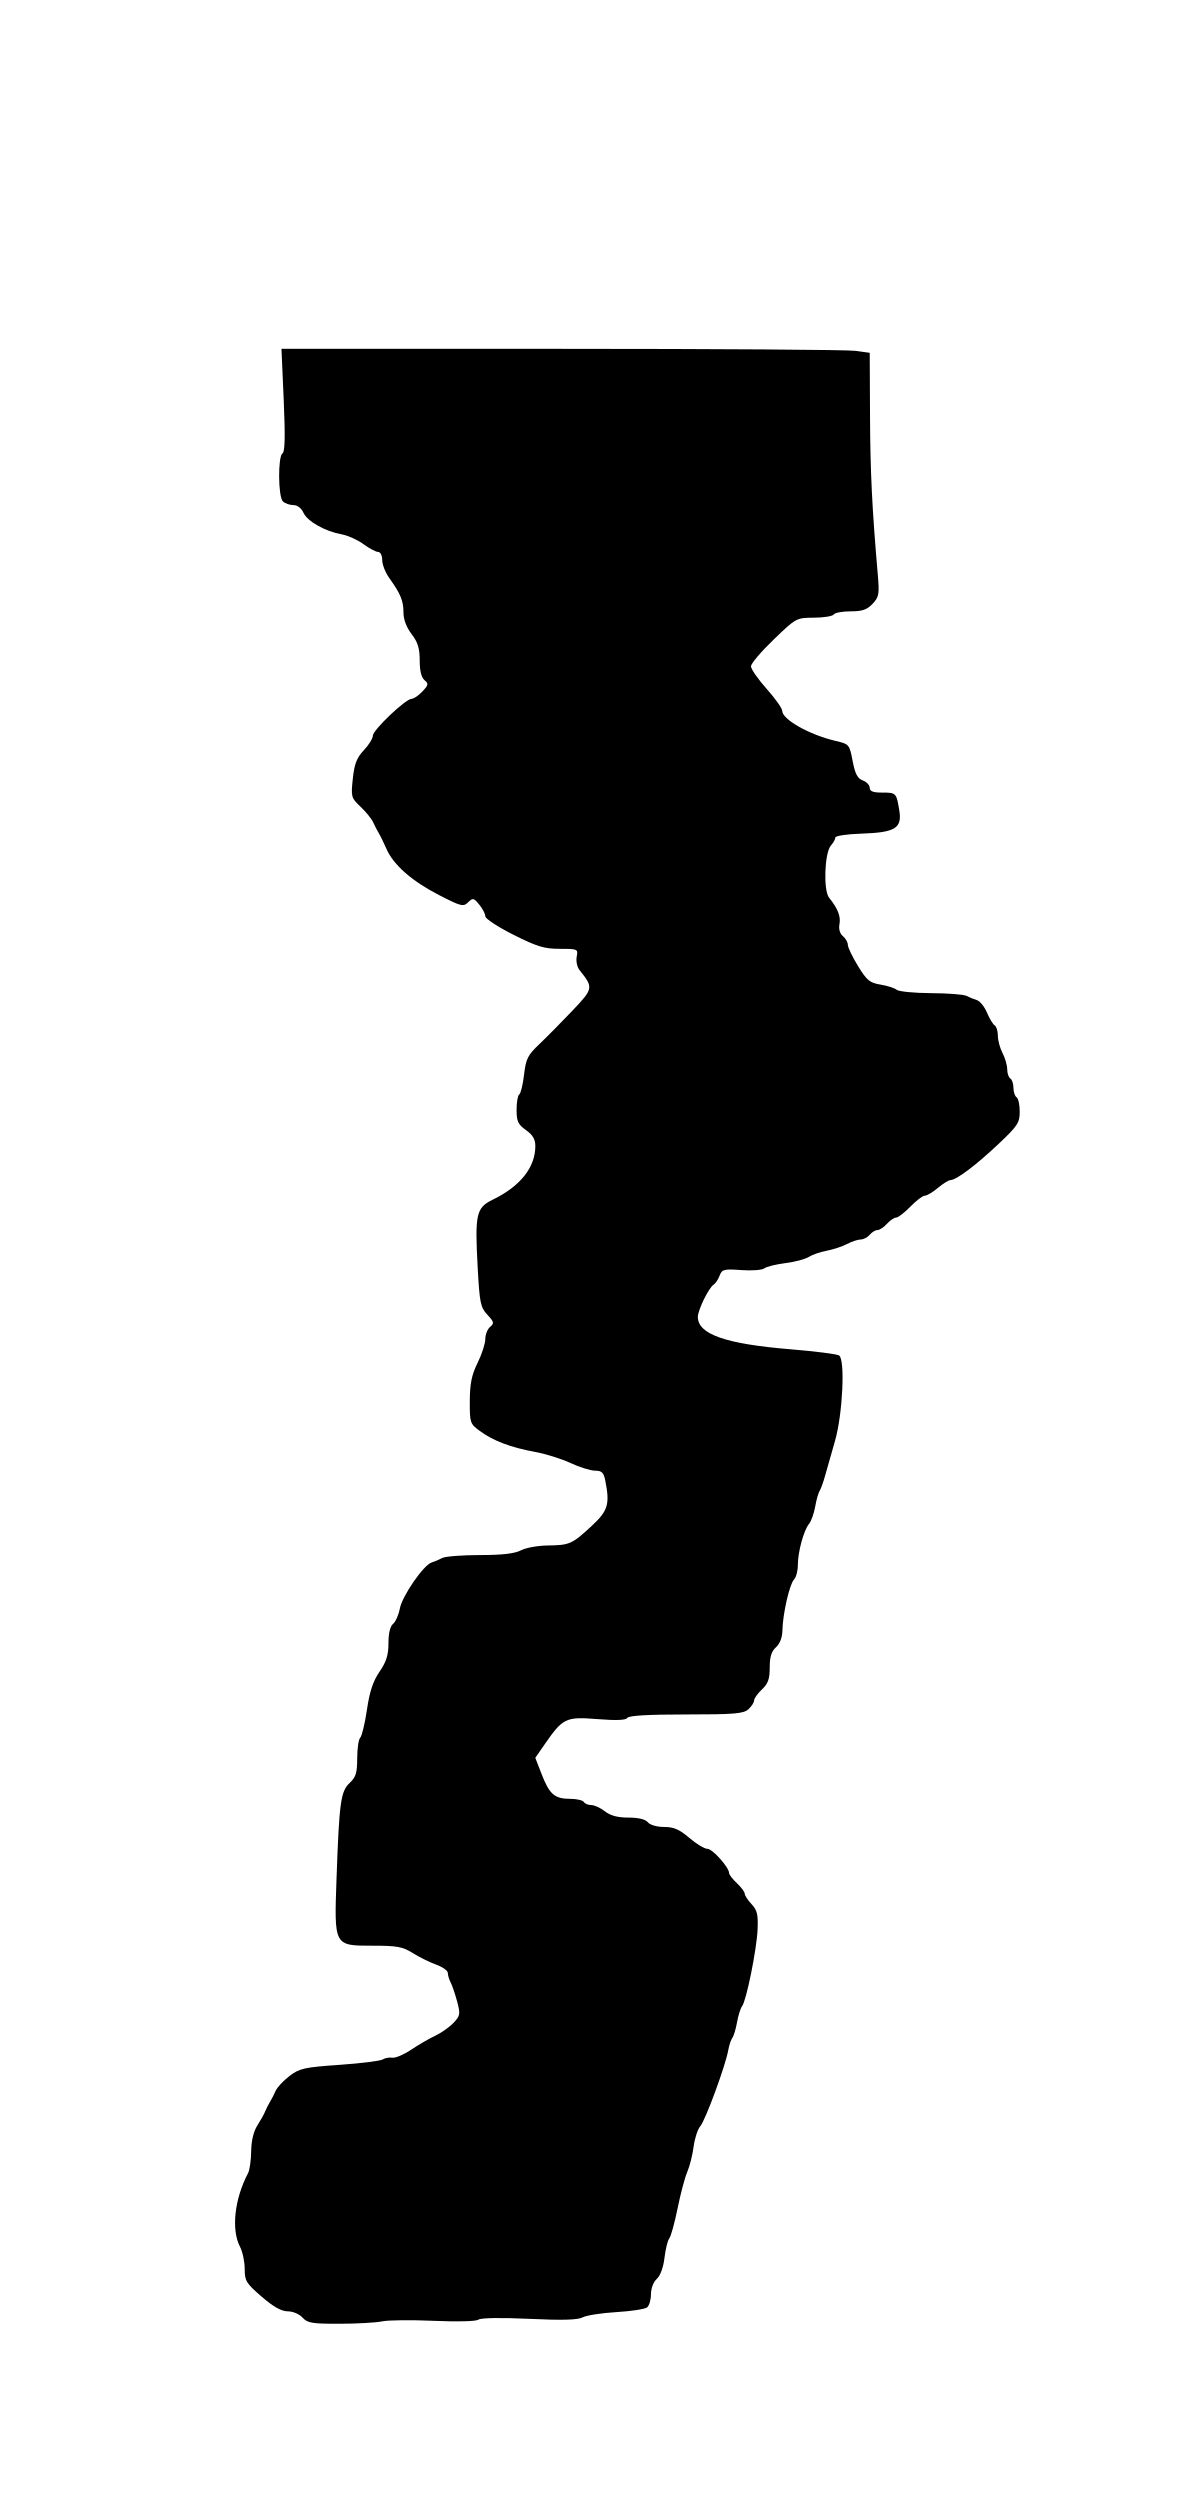
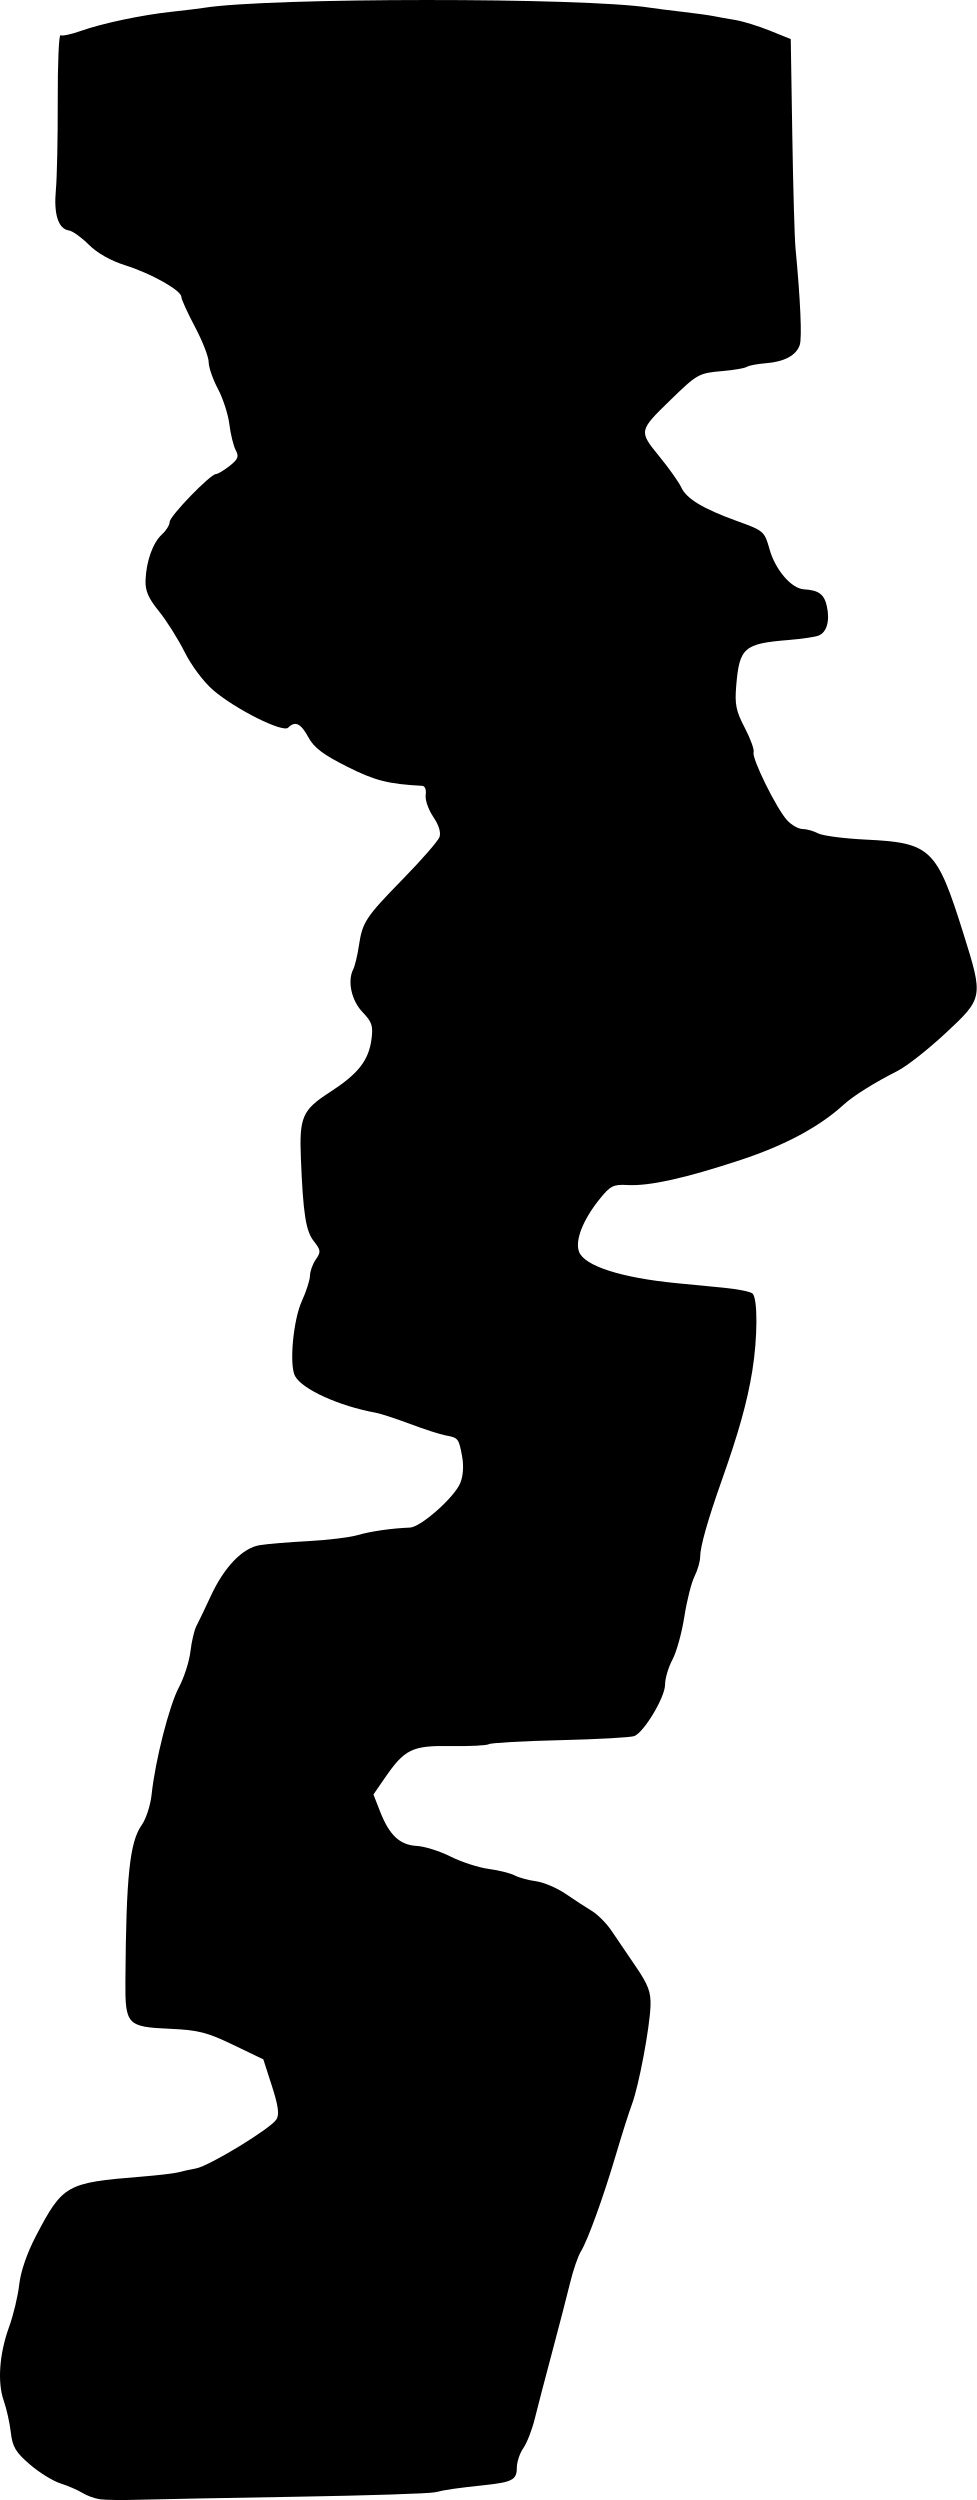
- <svg xmlns="http://www.w3.org/2000/svg" id="svg2" version="1.1" width="380" height="800">
+ <svg xmlns="http://www.w3.org/2000/svg" id="svg2" version="1.1" width="250.384" height="640.884" viewBox="0 0 250.384 640.884">
  <defs id="defs6" />
-   <path style="fill:#000000" d="m 96.805,741.627 c -1.021,-1.128 -3.08,-2 -4.722,-2 -2.03,0 -4.558,-1.421 -8.345,-4.691 -4.969,-4.29 -5.433,-5.049 -5.433,-8.886 0,-2.307 -0.672,-5.484 -1.494,-7.059 -2.861,-5.486 -1.786,-15.327 2.578,-23.601 0.504,-0.955 0.949,-4.105 0.989,-7 0.047,-3.371 0.762,-6.342 1.989,-8.264 1.054,-1.65 2.178,-3.675 2.499,-4.5 0.321,-0.825 1.002,-2.175 1.513,-3 0.512,-0.825 1.335,-2.425 1.829,-3.556 0.495,-1.131 2.49,-3.27 4.435,-4.753 3.204,-2.444 4.704,-2.778 15.983,-3.564 6.846,-0.477 13.062,-1.251 13.813,-1.722 0.751,-0.47 2.157,-0.725 3.125,-0.566 0.968,0.159 3.668,-0.991 6,-2.556 2.332,-1.565 5.822,-3.59 7.756,-4.5 1.933,-0.91 4.553,-2.76 5.823,-4.111 2.13,-2.267 2.218,-2.792 1.141,-6.815 -0.641,-2.397 -1.574,-5.14 -2.073,-6.095 -0.499,-0.955 -0.906,-2.327 -0.906,-3.049 0,-0.722 -1.688,-1.921 -3.75,-2.664 -2.062,-0.743 -5.429,-2.409 -7.48,-3.701 -3.2,-2.015 -5.009,-2.349 -12.727,-2.349 -12.543,0 -12.429,0.213 -11.651,-21.729 0.86,-24.277 1.328,-27.659 4.195,-30.353 1.996,-1.875 2.413,-3.239 2.413,-7.892 0,-3.094 0.437,-6.063 0.972,-6.598 0.535,-0.535 1.5,-4.562 2.144,-8.95 0.856,-5.823 1.944,-9.107 4.028,-12.158 2.193,-3.21 2.856,-5.329 2.856,-9.128 0,-3.138 0.539,-5.395 1.474,-6.17 0.81,-0.673 1.781,-2.865 2.156,-4.872 0.761,-4.071 7.603,-13.989 10.197,-14.783 0.92,-0.282 2.455,-0.929 3.41,-1.439 0.955,-0.51 6.355,-0.93 12,-0.933 7.149,-0.004 11.133,-0.459 13.128,-1.5 1.575,-0.822 5.4,-1.525 8.5,-1.564 7.104,-0.089 7.841,-0.411 14.04,-6.137 5.374,-4.964 6.001,-7.019 4.471,-14.668 -0.509,-2.544 -1.113,-3.127 -3.25,-3.135 -1.444,-0.005 -4.991,-1.111 -7.882,-2.457 -2.891,-1.346 -8.028,-2.95 -11.414,-3.564 -7.649,-1.387 -13.357,-3.553 -17.579,-6.671 -3.15,-2.326 -3.249,-2.621 -3.219,-9.599 0.024,-5.582 0.584,-8.322 2.491,-12.199 1.353,-2.75 2.464,-6.182 2.469,-7.628 0.005,-1.445 0.702,-3.202 1.548,-3.905 1.363,-1.132 1.263,-1.573 -0.884,-3.872 -2.202,-2.359 -2.485,-3.743 -3.108,-15.217 -0.924,-17.012 -0.474,-19.029 4.816,-21.6 8.832,-4.291 13.637,-10.343 13.637,-17.178 0,-2.152 -0.822,-3.549 -3,-5.1 -2.55,-1.816 -3,-2.792 -3,-6.509 0,-2.405 0.387,-4.612 0.859,-4.904 0.472,-0.292 1.162,-3.131 1.533,-6.309 0.594,-5.096 1.171,-6.251 4.891,-9.782 2.32,-2.202 7.06,-6.997 10.535,-10.655 6.792,-7.151 6.836,-7.402 2.309,-13.056 -0.755,-0.943 -1.155,-2.856 -0.889,-4.25 0.474,-2.481 0.359,-2.535 -5.397,-2.535 -4.978,0 -7.26,-0.692 -14.861,-4.51 -4.939,-2.481 -8.98,-5.131 -8.98,-5.889 0,-0.759 -0.871,-2.442 -1.935,-3.74 -1.785,-2.177 -2.063,-2.235 -3.581,-0.744 -1.518,1.492 -2.24,1.311 -9.315,-2.328 -8.687,-4.468 -14.585,-9.656 -16.815,-14.789 -0.836,-1.925 -1.934,-4.175 -2.439,-5 -0.506,-0.825 -1.323,-2.4 -1.816,-3.5 -0.493,-1.1 -2.304,-3.333 -4.023,-4.962 -3.017,-2.858 -3.104,-3.172 -2.481,-9 0.508,-4.761 1.255,-6.683 3.526,-9.086 1.584,-1.676 2.881,-3.769 2.881,-4.65 0,-1.816 10.498,-11.803 12.406,-11.803 0.685,0 2.239,-1.057 3.453,-2.35 1.957,-2.083 2.034,-2.494 0.674,-3.622 -1.006,-0.835 -1.533,-3.003 -1.533,-6.306 0,-3.88 -0.596,-5.814 -2.6,-8.442 -1.66,-2.176 -2.6,-4.679 -2.6,-6.923 0,-3.728 -0.922,-5.961 -4.55,-11.026 -1.238,-1.727 -2.25,-4.308 -2.25,-5.736 0,-1.469 -0.567,-2.596 -1.306,-2.596 -0.718,0 -2.823,-1.12 -4.678,-2.488 -1.855,-1.368 -4.98,-2.779 -6.944,-3.135 -5.371,-0.973 -11.013,-4.153 -12.272,-6.917 -0.682,-1.497 -1.958,-2.459 -3.26,-2.459 -1.177,0 -2.679,-0.54 -3.339,-1.2 -1.524,-1.524 -1.607,-14.43 -0.099,-15.362 0.777,-0.48 0.889,-5.499 0.379,-17.059 l -0.722,-16.378 89.482,0 c 49.215,0 91.57,0.286 94.121,0.636 l 4.64,0.636 0.095,20.114 c 0.085,18.063 0.649,29.585 2.493,50.955 0.533,6.174 0.37,7.075 -1.673,9.25 -1.778,1.892 -3.287,2.41 -7.03,2.41 -2.622,0 -5.045,0.45 -5.385,1 -0.34,0.55 -3.179,1.014 -6.309,1.032 -5.67,0.032 -5.718,0.057 -12.941,7.006 -3.987,3.836 -7.25,7.687 -7.25,8.558 0,0.871 2.25,4.108 5,7.194 2.75,3.085 5,6.258 5,7.05 0,2.749 8.674,7.65 17,9.606 4.449,1.045 4.512,1.118 5.535,6.454 0.792,4.13 1.555,5.59 3.25,6.217 1.218,0.451 2.215,1.509 2.215,2.352 0,1.117 1.068,1.532 3.941,1.532 4.52,0 4.593,0.075 5.519,5.677 0.949,5.736 -1.291,7.105 -12.21,7.462 -4.537,0.148 -8.25,0.705 -8.25,1.236 0,0.532 -0.633,1.677 -1.408,2.545 -2.064,2.314 -2.482,14.383 -0.581,16.736 2.798,3.463 3.78,5.981 3.304,8.473 -0.293,1.535 0.13,2.995 1.104,3.803 0.869,0.721 1.58,1.976 1.58,2.789 0,0.812 1.462,3.864 3.25,6.78 2.824,4.607 3.768,5.387 7.2,5.944 2.173,0.353 4.504,1.101 5.18,1.662 0.676,0.561 5.627,1.044 11.002,1.074 5.375,0.029 10.468,0.417 11.32,0.863 0.851,0.445 2.356,1.061 3.343,1.368 0.987,0.307 2.443,2.11 3.235,4.005 0.792,1.895 1.897,3.728 2.455,4.073 0.558,0.345 1.018,1.838 1.021,3.318 0.003,1.48 0.678,3.98 1.5,5.555 0.822,1.575 1.494,3.911 1.494,5.191 0,1.28 0.45,2.605 1,2.945 0.55,0.34 1,1.69 1,3 0,1.31 0.45,2.66 1,3 0.55,0.34 1,2.399 1,4.577 0,3.6 -0.625,4.548 -6.9,10.468 -7.162,6.756 -13.418,11.455 -15.25,11.455 -0.584,0 -2.398,1.125 -4.032,2.5 -1.634,1.375 -3.523,2.5 -4.198,2.5 -0.675,0 -2.754,1.575 -4.619,3.5 -1.866,1.925 -3.909,3.5 -4.541,3.5 -0.632,0 -1.963,0.9 -2.959,2 -0.995,1.1 -2.36,2 -3.033,2 -0.672,0 -1.783,0.675 -2.467,1.5 -0.685,0.825 -1.977,1.503 -2.872,1.506 -0.895,0.003 -2.884,0.662 -4.42,1.463 -1.536,0.801 -4.461,1.766 -6.5,2.145 -2.039,0.379 -4.608,1.268 -5.708,1.978 -1.1,0.709 -4.475,1.601 -7.5,1.982 -3.025,0.381 -6.061,1.137 -6.747,1.68 -0.686,0.543 -3.99,0.789 -7.343,0.546 -5.582,-0.404 -6.167,-0.254 -6.941,1.782 -0.465,1.223 -1.33,2.523 -1.921,2.888 -1.545,0.955 -5.047,8.112 -5.047,10.315 0,5.554 8.885,8.654 29.694,10.362 7.807,0.641 14.778,1.526 15.492,1.967 2.006,1.24 1.167,18.813 -1.307,27.385 -1.111,3.85 -2.52,8.8 -3.13,11 -0.61,2.2 -1.419,4.45 -1.799,5 -0.379,0.55 -1.011,2.8 -1.404,5 -0.393,2.2 -1.274,4.675 -1.958,5.5 -1.696,2.046 -3.588,8.99 -3.588,13.166 0,1.889 -0.552,3.986 -1.226,4.66 -1.424,1.424 -3.616,11.04 -3.71,16.269 -0.04,2.263 -0.805,4.266 -2.064,5.405 -1.456,1.318 -2,3.08 -2,6.481 0,3.689 -0.525,5.164 -2.5,7.019 -1.375,1.292 -2.5,2.875 -2.5,3.519 0,0.644 -0.823,1.915 -1.829,2.826 -1.56,1.412 -4.491,1.655 -19.941,1.655 -12.061,0 -18.339,0.366 -18.79,1.097 -0.464,0.751 -3.499,0.874 -9.626,0.389 -10.115,-0.801 -10.986,-0.378 -16.929,8.207 l -2.902,4.192 2.063,5.308 c 2.478,6.375 4.145,7.808 9.086,7.808 2.062,0 4.028,0.45 4.368,1 0.34,0.55 1.431,1 2.424,1 0.993,0 2.95,0.9 4.349,2 1.768,1.391 4.057,2 7.512,2 3.198,0 5.414,0.535 6.215,1.5 0.724,0.872 2.906,1.5 5.213,1.5 3.09,0 4.874,0.775 8.058,3.5 2.249,1.925 4.855,3.5 5.79,3.5 1.638,0 6.939,5.927 6.939,7.759 0,0.491 1.125,1.949 2.5,3.241 1.375,1.292 2.5,2.804 2.5,3.36 0,0.556 0.982,2.056 2.182,3.334 1.799,1.915 2.139,3.33 1.935,8.064 -0.276,6.418 -3.601,22.886 -4.97,24.62 -0.487,0.617 -1.21,2.922 -1.606,5.122 -0.396,2.2 -1.073,4.45 -1.505,5 -0.432,0.55 -1.026,2.35 -1.321,4 -0.883,4.943 -7.305,22.384 -8.932,24.257 -0.833,0.958 -1.796,3.917 -2.141,6.575 -0.345,2.658 -1.25,6.258 -2.012,8 -0.762,1.742 -2.158,6.993 -3.104,11.668 -0.945,4.675 -2.141,9.015 -2.658,9.644 -0.516,0.629 -1.209,3.427 -1.54,6.218 -0.364,3.07 -1.337,5.74 -2.465,6.761 -1.085,0.982 -1.865,3.035 -1.865,4.91 0,1.772 -0.562,3.669 -1.25,4.215 -0.688,0.546 -5.116,1.222 -9.84,1.502 -4.725,0.28 -9.574,1.036 -10.776,1.679 -1.564,0.837 -6.435,0.972 -17.13,0.474 -9.078,-0.423 -15.447,-0.322 -16.224,0.257 -0.754,0.562 -6.62,0.717 -14.28,0.377 -7.15,-0.317 -14.575,-0.241 -16.5,0.17 -1.925,0.41 -8.043,0.757 -13.595,0.77 -8.843,0.021 -10.32,-0.224 -11.905,-1.976 z" id="path2987" />
+   <path style="fill:#000000" d="m 25.564,640.688 c -1.335,-0.197 -3.36,-0.941 -4.5,-1.653 -1.14,-0.713 -3.648,-1.796 -5.573,-2.407 -1.925,-0.611 -5.459,-2.802 -7.853,-4.868 -3.628,-3.131 -4.439,-4.497 -4.867,-8.206 -0.283,-2.447 -1.097,-6.101 -1.809,-8.119 -1.668,-4.729 -1.139,-12.016 1.374,-18.934 1.096,-3.016 2.265,-7.914 2.597,-10.883 0.377,-3.362 2.008,-8.079 4.323,-12.5 6.833,-13.05 7.77,-13.579 26.734,-15.103 4.4,-0.354 8.784,-0.864 9.741,-1.135 0.958,-0.271 2.983,-0.716 4.5,-0.99 3.392,-0.612 19.184,-10.235 20.632,-12.572 0.783,-1.263 0.487,-3.457 -1.152,-8.546 l -2.205,-6.846 -7.758,-3.733 c -6.657,-3.203 -8.945,-3.786 -16.119,-4.101 -11.081,-0.487 -11.558,-0.999 -11.481,-12.311 0.181,-26.853 1.101,-35.608 4.2,-39.961 1.097,-1.541 2.231,-5.052 2.521,-7.802 0.912,-8.669 4.521,-22.825 7.01,-27.5 1.318,-2.475 2.641,-6.597 2.94,-9.161 0.299,-2.563 0.984,-5.488 1.521,-6.5 0.538,-1.012 2.2,-4.479 3.695,-7.705 3.459,-7.467 8.125,-12.317 12.551,-13.045 1.873,-0.308 7.456,-0.772 12.406,-1.032 4.95,-0.26 10.636,-0.949 12.636,-1.531 3.421,-0.995 8.683,-1.754 13.473,-1.943 2.754,-0.109 11.316,-7.677 12.873,-11.379 0.757,-1.802 0.943,-4.377 0.494,-6.837 -0.851,-4.651 -0.982,-4.82 -4.224,-5.408 -1.371,-0.249 -5.451,-1.565 -9.066,-2.926 -3.615,-1.361 -7.611,-2.664 -8.879,-2.895 -9.438,-1.723 -18.888,-6.029 -20.675,-9.42 -1.516,-2.878 -0.462,-14.347 1.766,-19.219 1.132,-2.475 2.068,-5.412 2.08,-6.527 0.012,-1.115 0.688,-2.978 1.502,-4.141 1.335,-1.905 1.282,-2.364 -0.533,-4.672 -2.045,-2.6 -2.735,-7.017 -3.304,-21.16 -0.43,-10.672 0.355,-12.47 7.435,-17.042 7.236,-4.673 9.929,-8.097 10.661,-13.555 0.459,-3.423 0.129,-4.43 -2.277,-6.941 -2.859,-2.984 -3.947,-7.959 -2.404,-10.995 0.429,-0.844 1.077,-3.528 1.441,-5.966 0.92,-6.171 1.698,-7.349 11.402,-17.286 4.719,-4.832 8.887,-9.616 9.263,-10.63 0.433,-1.172 -0.149,-3.074 -1.598,-5.214 -1.254,-1.853 -2.122,-4.382 -1.93,-5.62 0.201,-1.293 -0.179,-2.279 -0.894,-2.317 -8.794,-0.477 -12.089,-1.32 -19.274,-4.929 -6.138,-3.083 -8.473,-4.854 -9.907,-7.519 -1.923,-3.571 -3.383,-4.265 -5.184,-2.463 -1.358,1.358 -13.465,-4.693 -19.183,-9.587 -2.447,-2.094 -5.6,-6.296 -7.355,-9.8 -1.69,-3.374 -4.666,-8.097 -6.614,-10.495 -2.69,-3.313 -3.509,-5.214 -3.408,-7.911 0.184,-4.906 1.887,-9.651 4.22,-11.762 1.079,-0.977 1.962,-2.41 1.962,-3.186 0,-1.489 10.446,-12.28 11.888,-12.28 0.464,0 2.027,-0.932 3.475,-2.071 2.174,-1.71 2.448,-2.414 1.576,-4.044 -0.581,-1.085 -1.312,-4.063 -1.625,-6.616 -0.313,-2.553 -1.636,-6.651 -2.941,-9.105 -1.305,-2.454 -2.373,-5.545 -2.373,-6.869 0,-1.324 -1.575,-5.374 -3.5,-9.002 -1.925,-3.627 -3.5,-7.093 -3.5,-7.702 0,-1.656 -7.739,-6.009 -14.415,-8.109 -3.7,-1.164 -7.156,-3.12 -9.301,-5.265 -1.877,-1.877 -4.172,-3.522 -5.099,-3.655 -2.721,-0.39 -3.932,-4.116 -3.356,-10.33 0.292,-3.153 0.509,-13.485 0.482,-22.961 -0.028,-9.476 0.293,-17.016 0.713,-16.757 0.419,0.259 2.723,-0.226 5.119,-1.077 5.547,-1.972 15.653,-4.11 23.356,-4.94 3.3,-0.356 7.015,-0.809 8.256,-1.007 16.62,-2.653 97.419,-2.682 114.323,-0.042 1.332,0.208 5.105,0.687 8.386,1.064 3.281,0.377 6.881,0.874 8,1.105 1.119,0.231 3.61,0.676 5.535,0.989 1.925,0.314 5.913,1.543 8.862,2.732 l 5.362,2.162 0.391,24.5 c 0.215,13.475 0.583,26.525 0.817,29 1.274,13.435 1.699,23.014 1.104,24.888 -0.851,2.682 -3.959,4.352 -8.777,4.718 -2.076,0.157 -4.236,0.571 -4.799,0.919 -0.563,0.348 -3.309,0.828 -6.101,1.066 -6.229,0.531 -6.562,0.715 -13.446,7.405 -8.176,7.946 -8.183,7.981 -2.887,14.483 2.498,3.067 5.016,6.615 5.594,7.884 1.352,2.966 5.536,5.505 14.311,8.682 6.913,2.503 7.049,2.621 8.362,7.268 1.489,5.273 5.611,10.063 8.814,10.244 3.784,0.215 5.194,1.26 5.874,4.354 0.823,3.747 -0.031,6.704 -2.174,7.526 -0.89,0.341 -4.36,0.844 -7.712,1.116 -11.348,0.923 -12.529,1.951 -13.344,11.619 -0.413,4.895 -0.079,6.559 2.186,10.89 1.47,2.811 2.487,5.635 2.26,6.275 -0.528,1.487 5.863,14.451 8.585,17.414 1.137,1.238 2.918,2.25 3.958,2.25 1.04,0 2.826,0.5 3.968,1.111 1.142,0.611 6.625,1.331 12.184,1.6 16.766,0.811 18.229,2.214 25.077,24.044 5.154,16.431 5.132,16.557 -4.542,25.571 -4.44,4.137 -9.953,8.477 -12.25,9.645 -6.143,3.122 -11.355,6.387 -13.917,8.718 -6.236,5.676 -14.982,10.374 -26.261,14.108 -14.258,4.72 -23.497,6.774 -29.1,6.469 -3.666,-0.199 -4.425,0.181 -7.171,3.599 -4.314,5.368 -6.368,10.641 -5.27,13.529 1.378,3.624 10.814,6.652 25.041,8.036 3.025,0.294 8.425,0.817 12,1.161 3.575,0.344 6.914,1.014 7.42,1.488 1.364,1.277 1.328,11.377 -0.069,19.921 -1.295,7.919 -3.458,15.662 -7.822,28 -3.596,10.166 -5.529,17.009 -5.529,19.564 0,1.171 -0.654,3.44 -1.454,5.043 -0.8,1.603 -1.974,6.265 -2.609,10.361 -0.635,4.096 -2.006,9.034 -3.046,10.975 -1.04,1.94 -1.891,4.822 -1.891,6.403 0,3.207 -5.371,12.189 -7.882,13.181 -0.89,0.352 -9.42,0.825 -18.955,1.051 -9.536,0.227 -17.788,0.691 -18.339,1.031 -0.551,0.34 -4.936,0.556 -9.745,0.479 -9.928,-0.158 -11.812,0.757 -16.961,8.241 l -2.874,4.178 1.717,4.392 c 2.368,6.057 5.045,8.563 9.393,8.792 1.992,0.105 5.893,1.332 8.67,2.727 2.777,1.395 7.17,2.82 9.763,3.167 2.593,0.347 5.586,1.094 6.651,1.658 1.065,0.565 3.538,1.243 5.496,1.506 1.958,0.264 5.361,1.711 7.563,3.217 2.202,1.505 5.241,3.489 6.754,4.408 1.513,0.919 3.763,3.184 5,5.033 1.237,1.849 4.03,5.962 6.206,9.141 3.221,4.706 3.93,6.58 3.816,10.088 -0.183,5.601 -2.999,20.579 -4.744,25.227 -0.751,2 -2.56,7.686 -4.021,12.636 -3.288,11.142 -7.321,22.303 -9.087,25.148 -0.733,1.182 -1.972,4.782 -2.752,8 -0.78,3.218 -2.862,11.252 -4.626,17.852 -1.764,6.6 -3.769,14.291 -4.457,17.091 -0.687,2.8 -2,6.162 -2.918,7.473 -0.918,1.31 -1.668,3.584 -1.668,5.052 0,3.069 -1.142,3.677 -8.348,4.448 -7.243,0.774 -9.786,1.14 -12.652,1.822 -1.375,0.327 -17.35,0.842 -35.5,1.143 -18.15,0.302 -36.375,0.65 -40.5,0.775 -4.125,0.124 -8.592,0.065 -9.927,-0.131 z" id="path4138" />
</svg>
